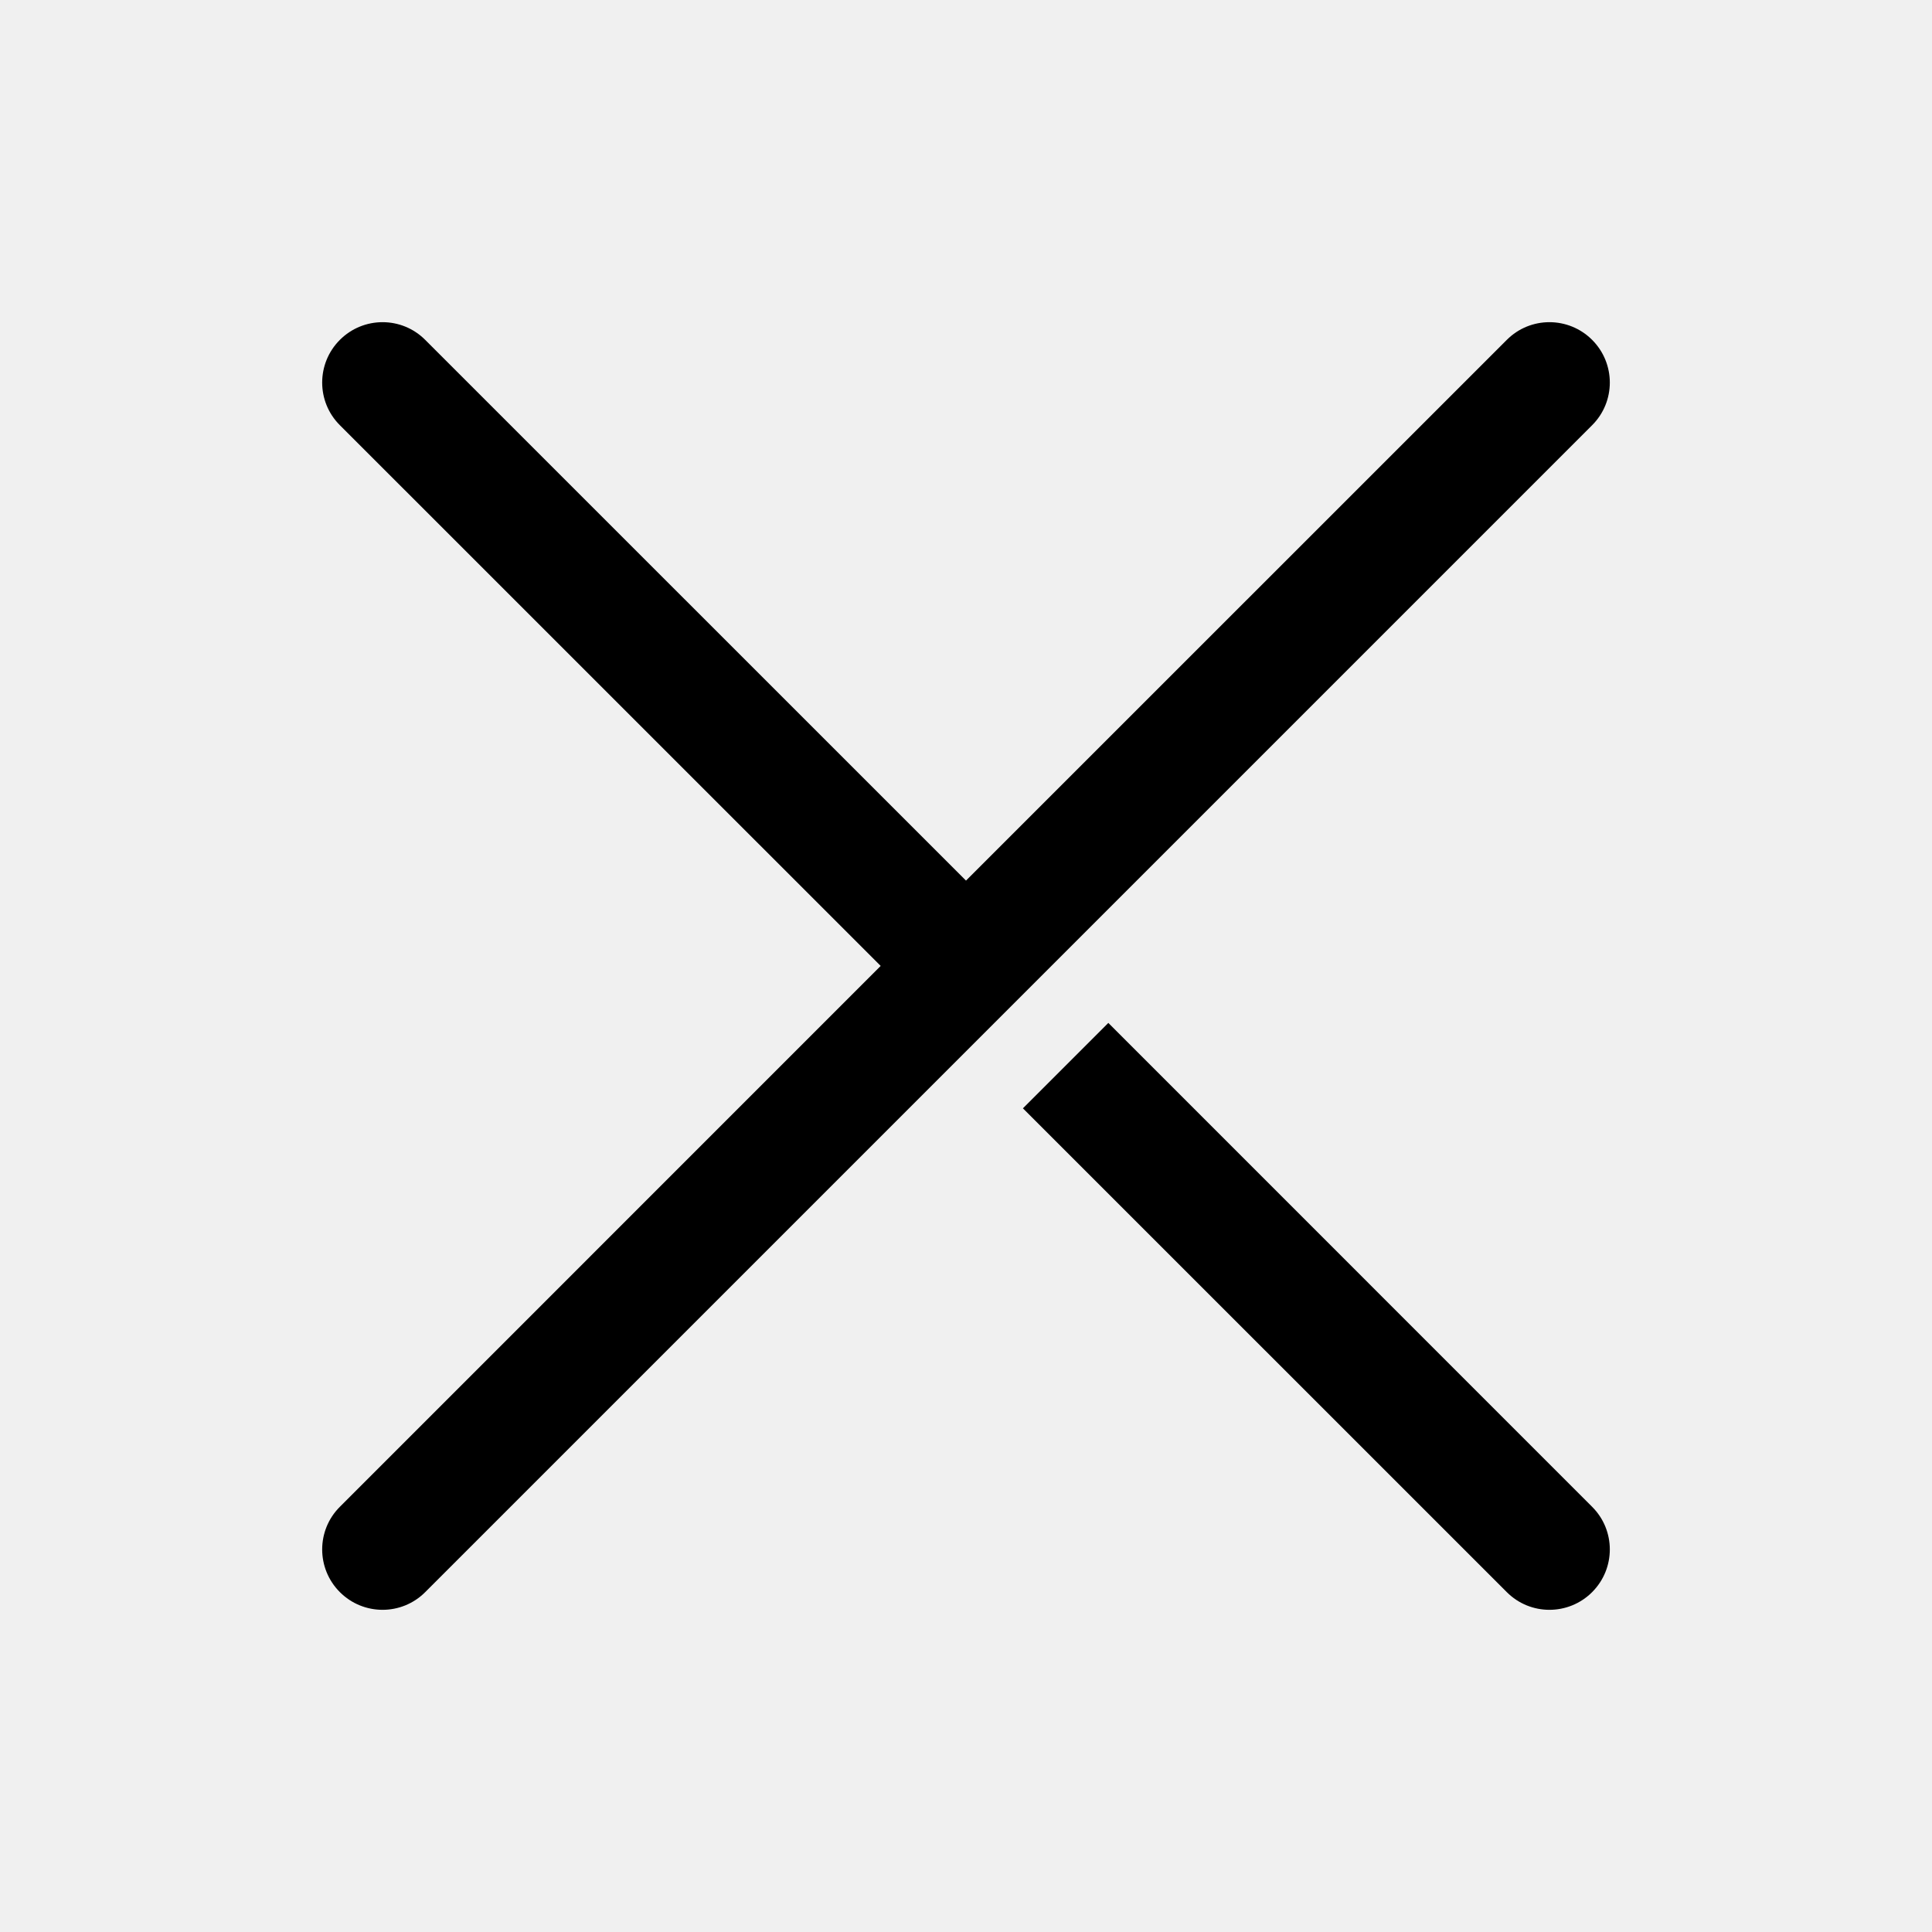
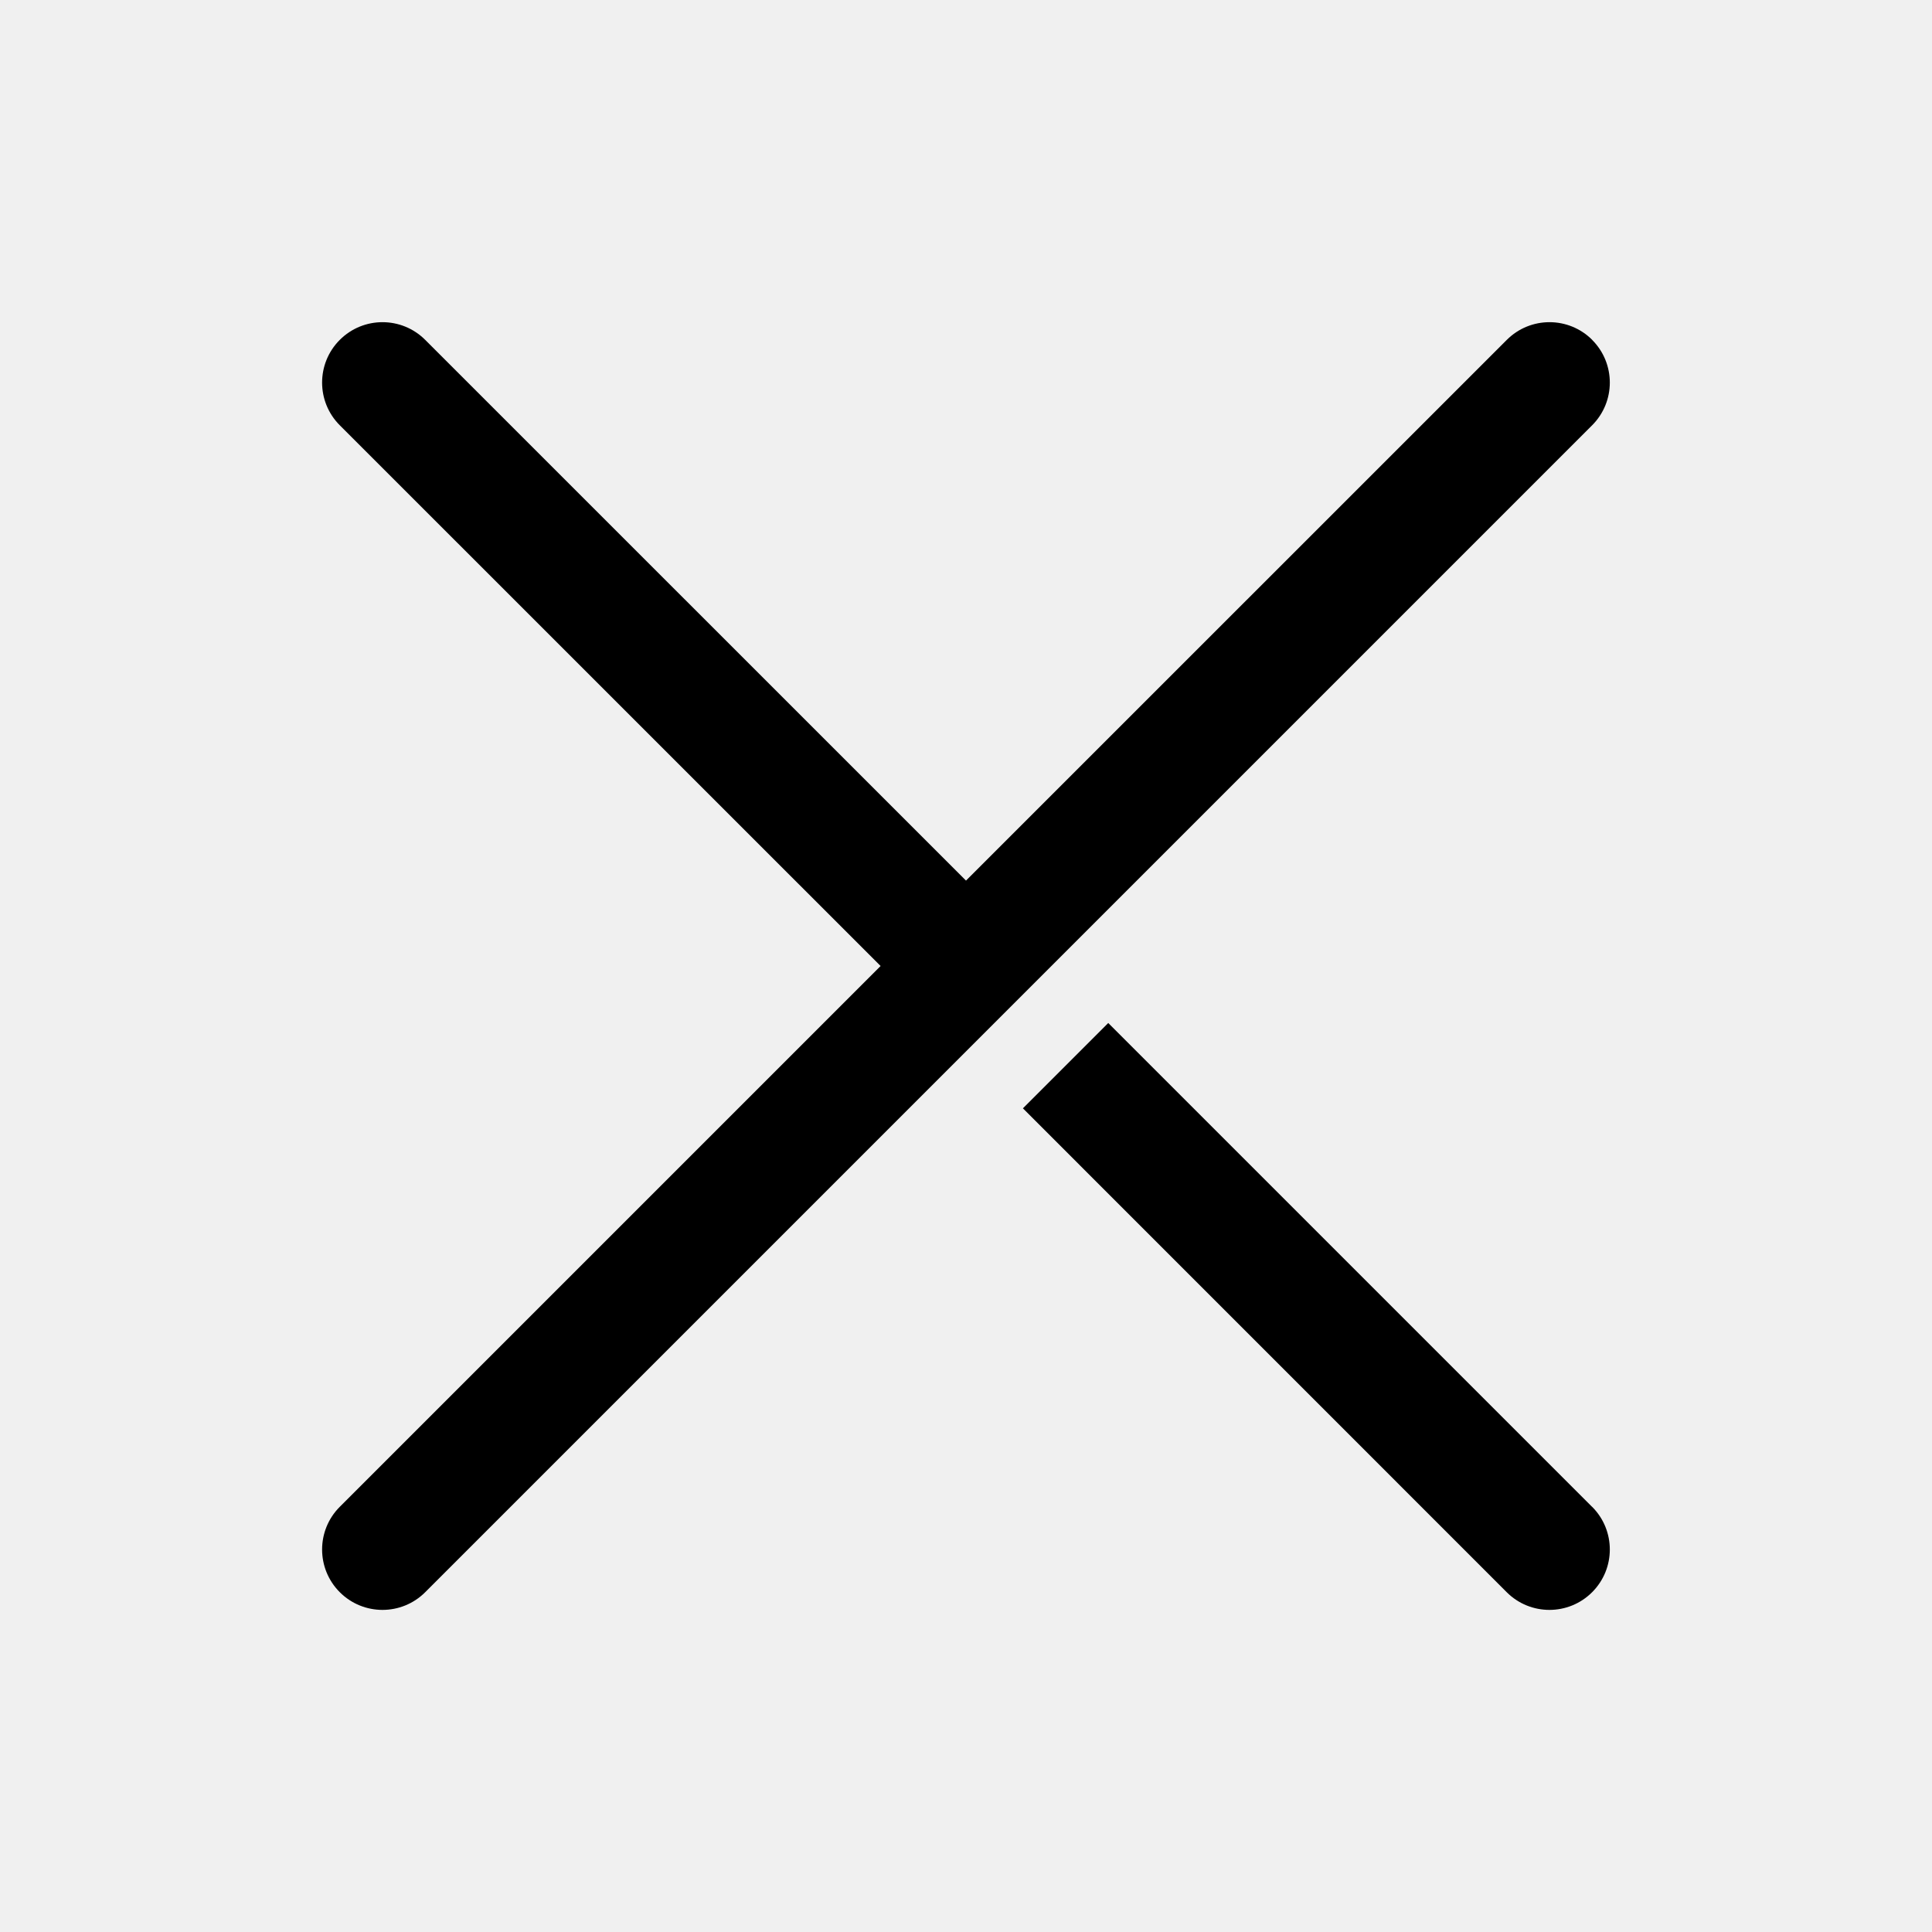
- <svg xmlns="http://www.w3.org/2000/svg" xmlns:xlink="http://www.w3.org/1999/xlink" width="24px" height="24px" viewBox="0 0 24 24" version="1.1">
-   <defs>
-     <path d="M19.778,4.222 C20.071,4.515 20.071,4.99 19.778,5.282 L5.282,19.778 C4.99,20.071 4.515,20.071 4.222,19.778 C3.929,19.485 3.929,19.01 4.222,18.718 L10.94,11.999 L4.222,5.282 C3.929,4.99 3.929,4.515 4.222,4.222 C4.515,3.929 4.99,3.929 5.282,4.222 L12,10.939 L18.718,4.222 C19.01,3.929 19.485,3.929 19.778,4.222 Z M19.778,18.718 C20.071,19.01 20.071,19.485 19.778,19.778 C19.485,20.071 19.01,20.071 18.718,19.778 L12.707,13.768 L13.768,12.707 L19.778,18.718 Z" id="path-1" />
-   </defs>
-   <g id="x" stroke="none" stroke-width="1" fill="none" fill-rule="evenodd">
-     <mask id="mask-2" fill="white">
-       <use xlink:href="#path-1" />
-     </mask>
-     <use id="path1" fill="#000000" xlink:href="#path-1" />
-   </g>
+ <svg xmlns="http://www.w3.org/2000/svg" version="1.1" width="24" height="24" viewBox="0 0 24 24">
+   <path d="M19.778 4.222c0.293 0.293 0.293 0.768 0 1.061l-14.496 14.496c-0.293 0.293-0.768 0.293-1.061 0s-0.293-0.768 0-1.061l6.718-6.718-6.718-6.717c-0.293-0.293-0.293-0.768 0-1.061s0.768-0.293 1.061 0l6.718 6.717 6.718-6.717c0.293-0.293 0.768-0.293 1.061 0zM19.778 18.718c0.293 0.293 0.293 0.768 0 1.061s-0.768 0.293-1.061 0l-6.010-6.011 1.060-1.060 6.010 6.010z" />
</svg>
